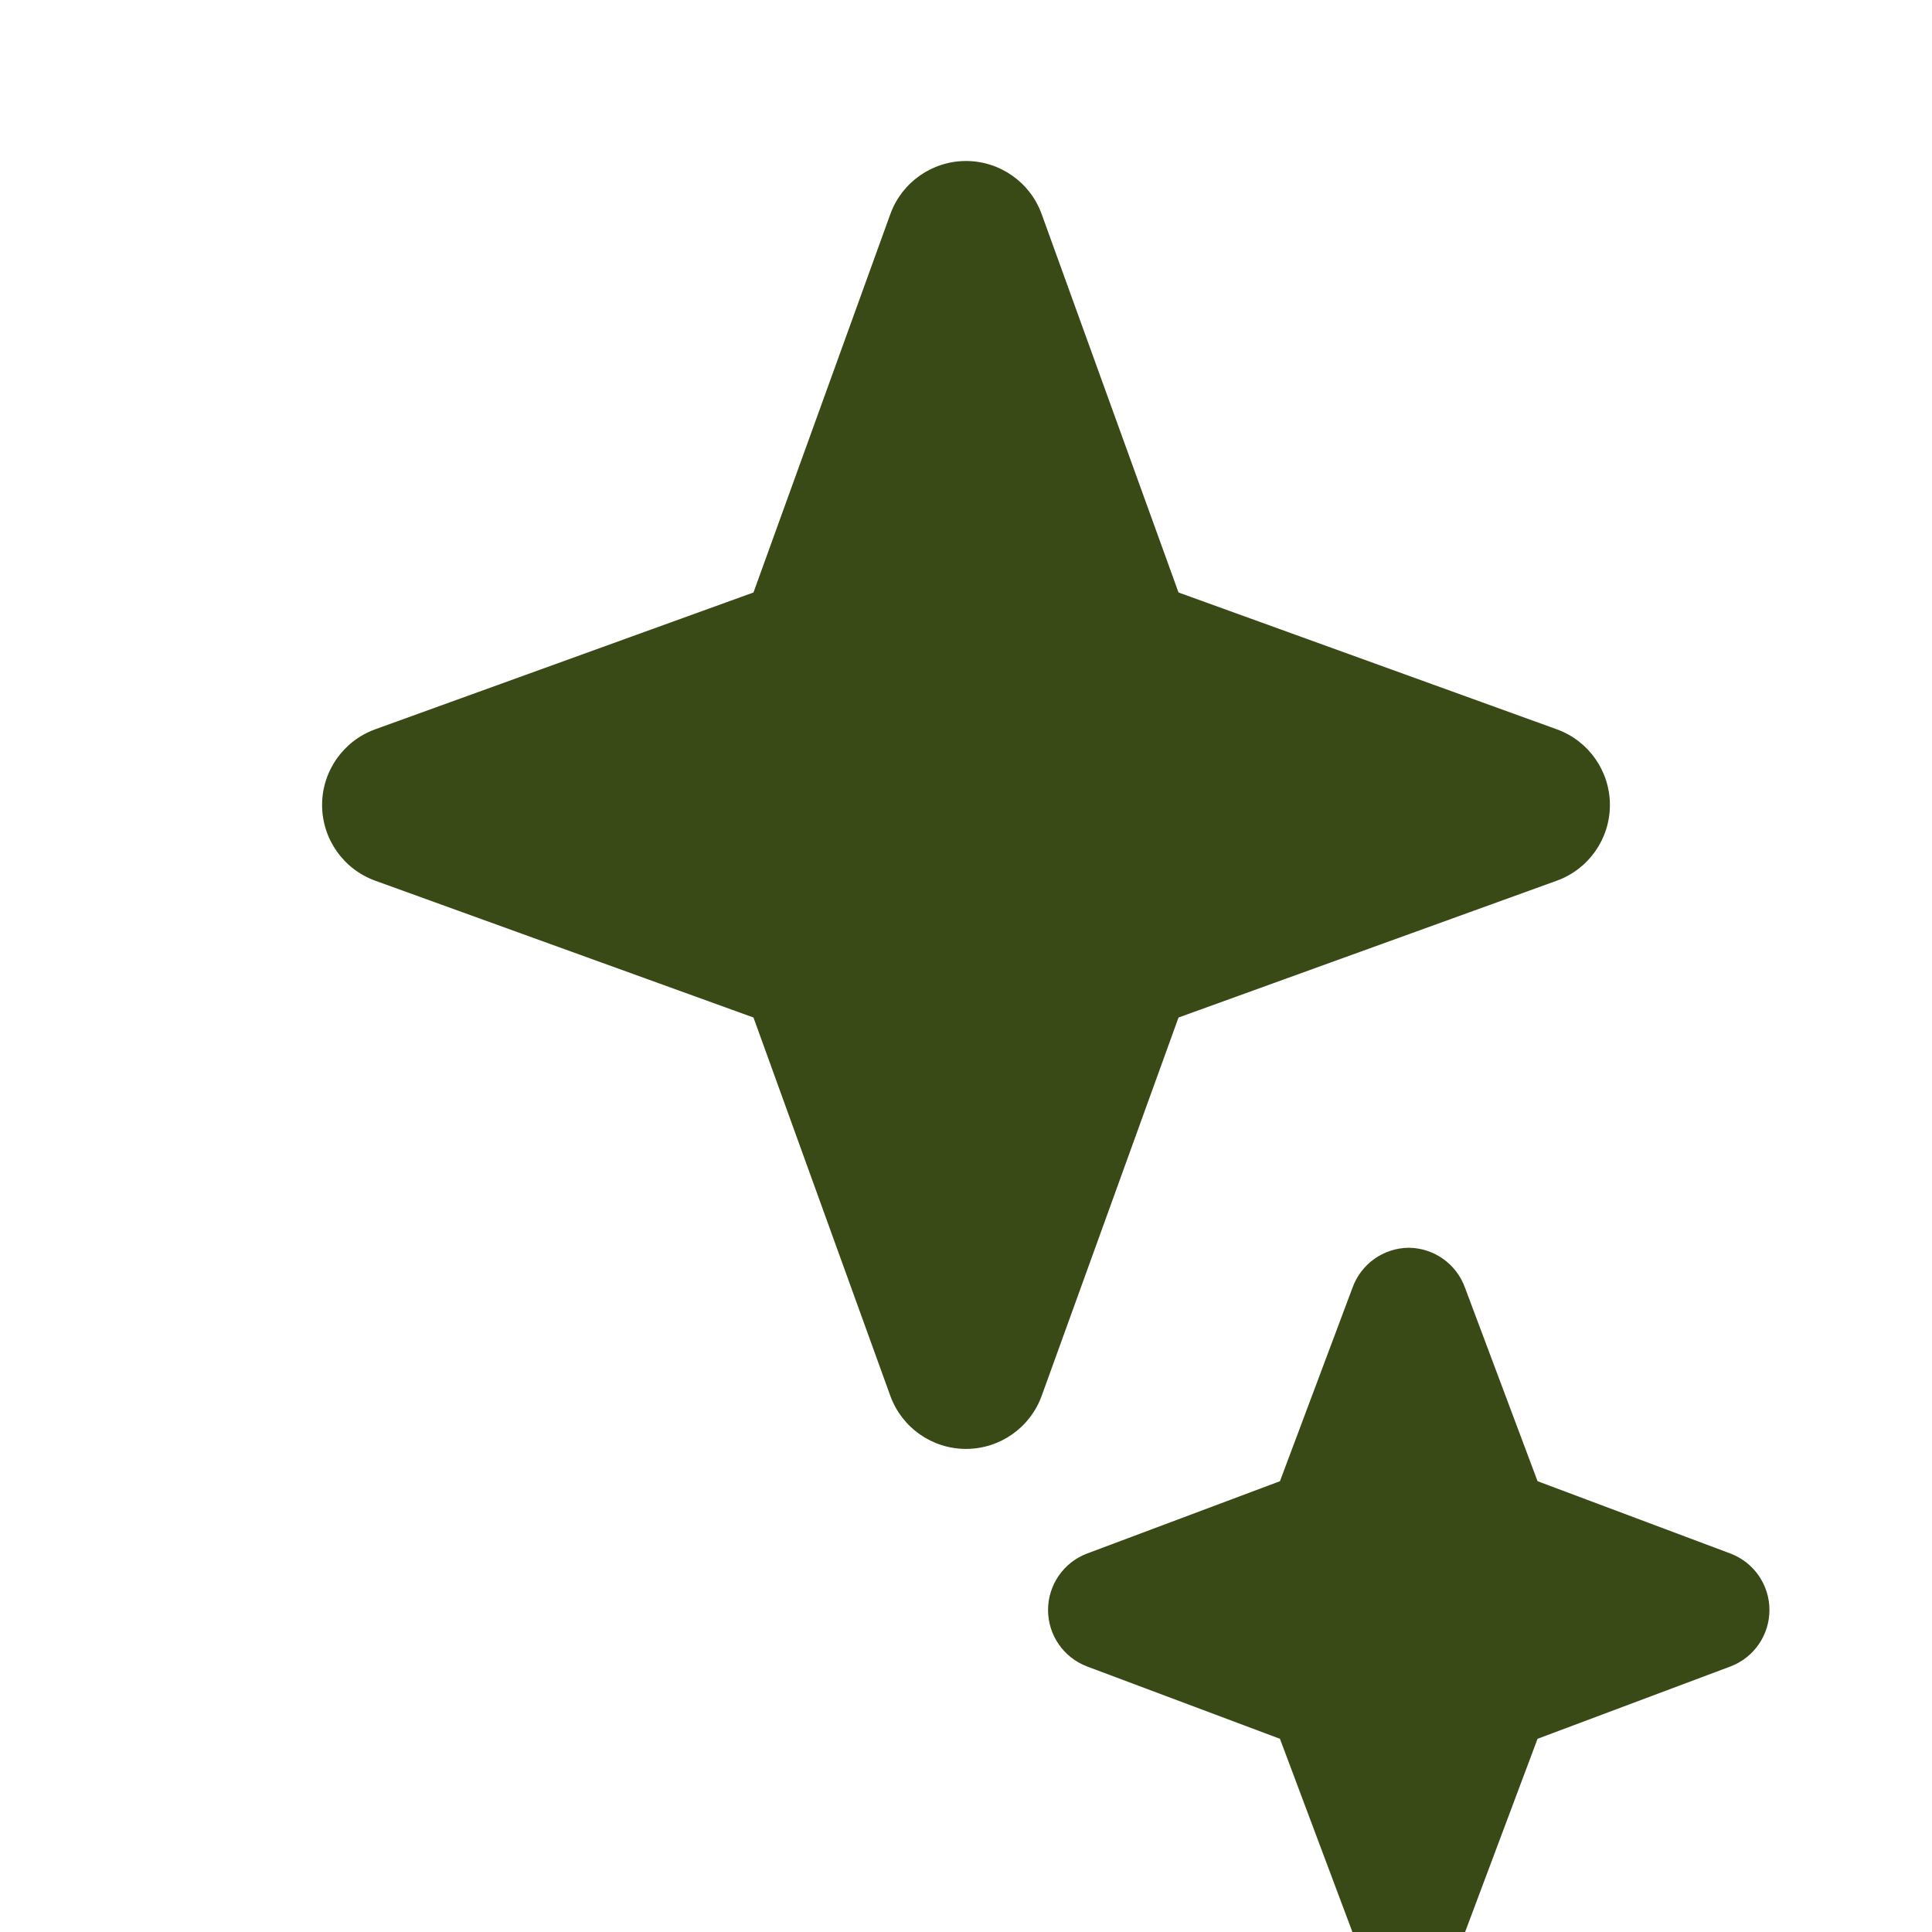
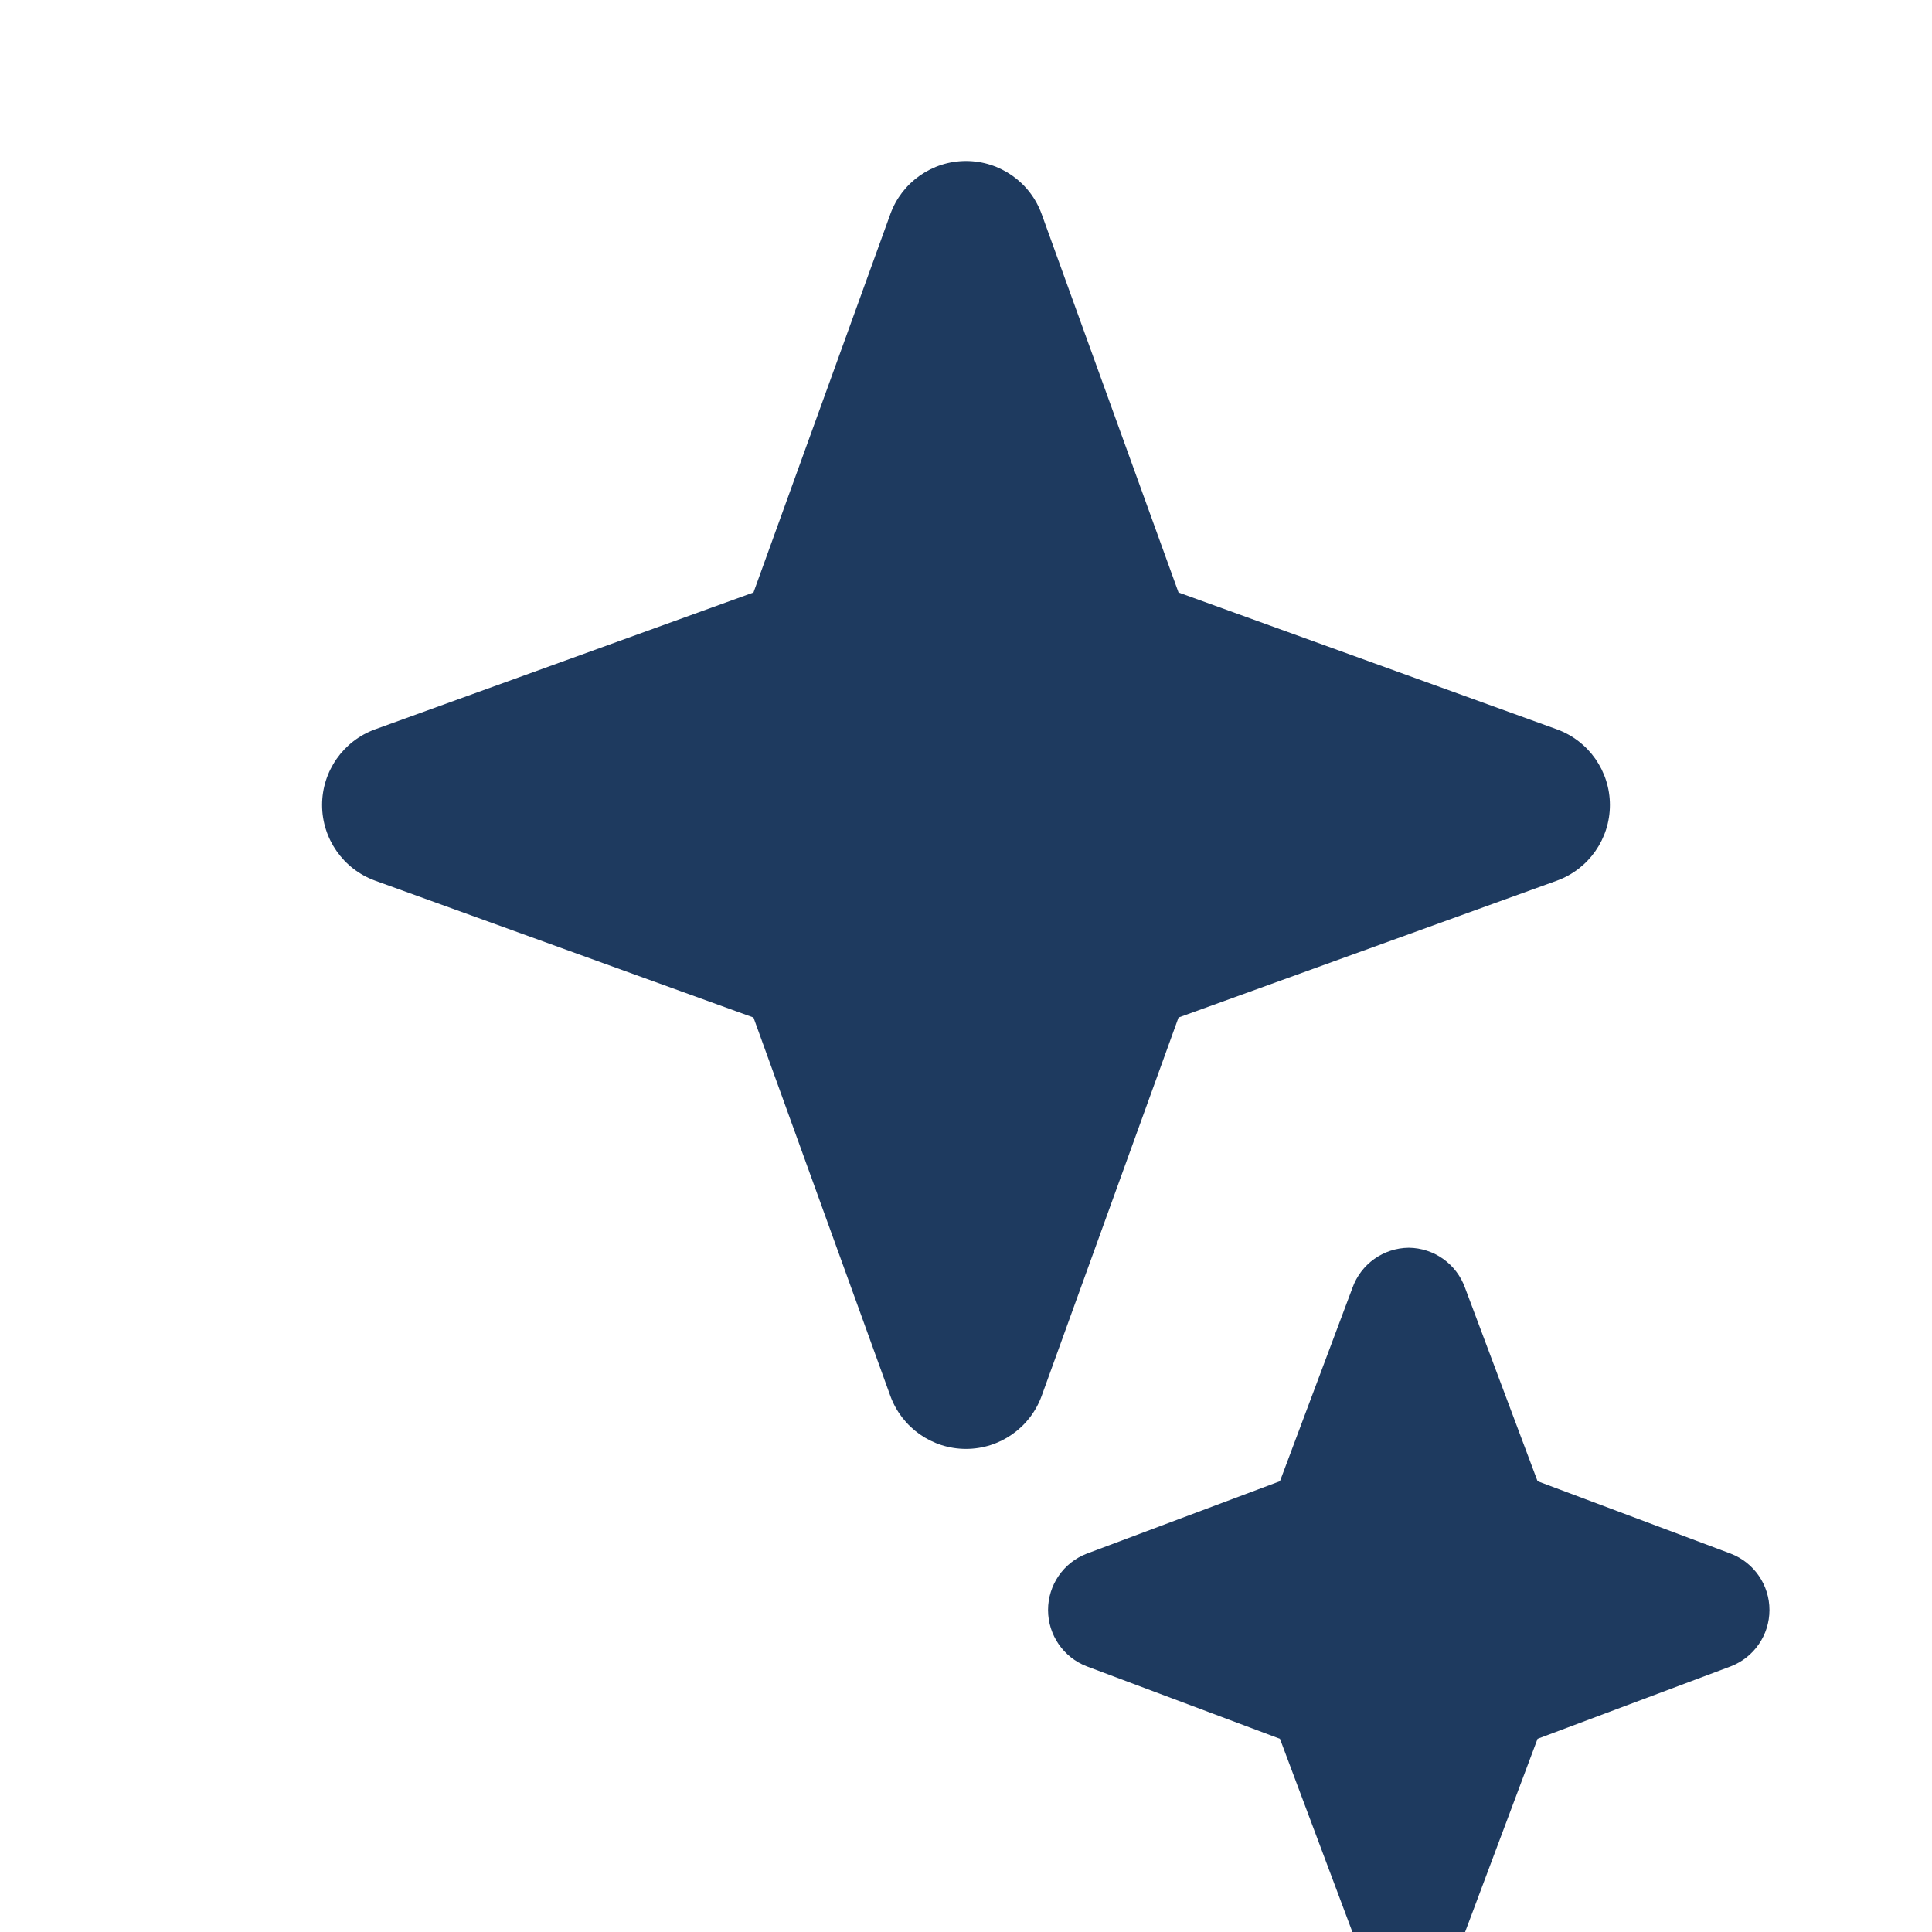
<svg xmlns="http://www.w3.org/2000/svg" role="img" viewBox="0 0 24 24">
-   <path fill="#3A4A16" d="M12 2a1 1 0 0 1 .94.66l1.7 4.7 4.7 1.7a1 1 0 0 1 0 1.88l-4.7 1.7-1.7 4.7a1 1 0 0 1-1.88 0l-1.7-4.7-4.7-1.7a1 1 0 0 1 0-1.88l4.7-1.7 1.7-4.7A1 1 0 0 1 12 2Zm5.5 13.5a.75.75 0 0 1 .7.5l.9 2.4 2.4.9a.75.75 0 0 1 0 1.4l-2.4.9-.9 2.4a.75.75 0 0 1-1.4 0l-.9-2.4-2.4-.9a.75.75 0 0 1 0-1.4l2.4-.9.9-2.4a.75.75 0 0 1 .7-.5Z" />
+   <path fill="#1E3A5F" d="M12 2a1 1 0 0 1 .94.66l1.7 4.7 4.7 1.7a1 1 0 0 1 0 1.88l-4.7 1.7-1.7 4.7a1 1 0 0 1-1.88 0l-1.7-4.7-4.7-1.7a1 1 0 0 1 0-1.88l4.7-1.7 1.7-4.7A1 1 0 0 1 12 2Zm5.5 13.5a.75.75 0 0 1 .7.5l.9 2.4 2.4.9a.75.75 0 0 1 0 1.4l-2.4.9-.9 2.4a.75.75 0 0 1-1.4 0l-.9-2.4-2.4-.9a.75.75 0 0 1 0-1.4l2.4-.9.9-2.4a.75.75 0 0 1 .7-.5Z" />
</svg>
